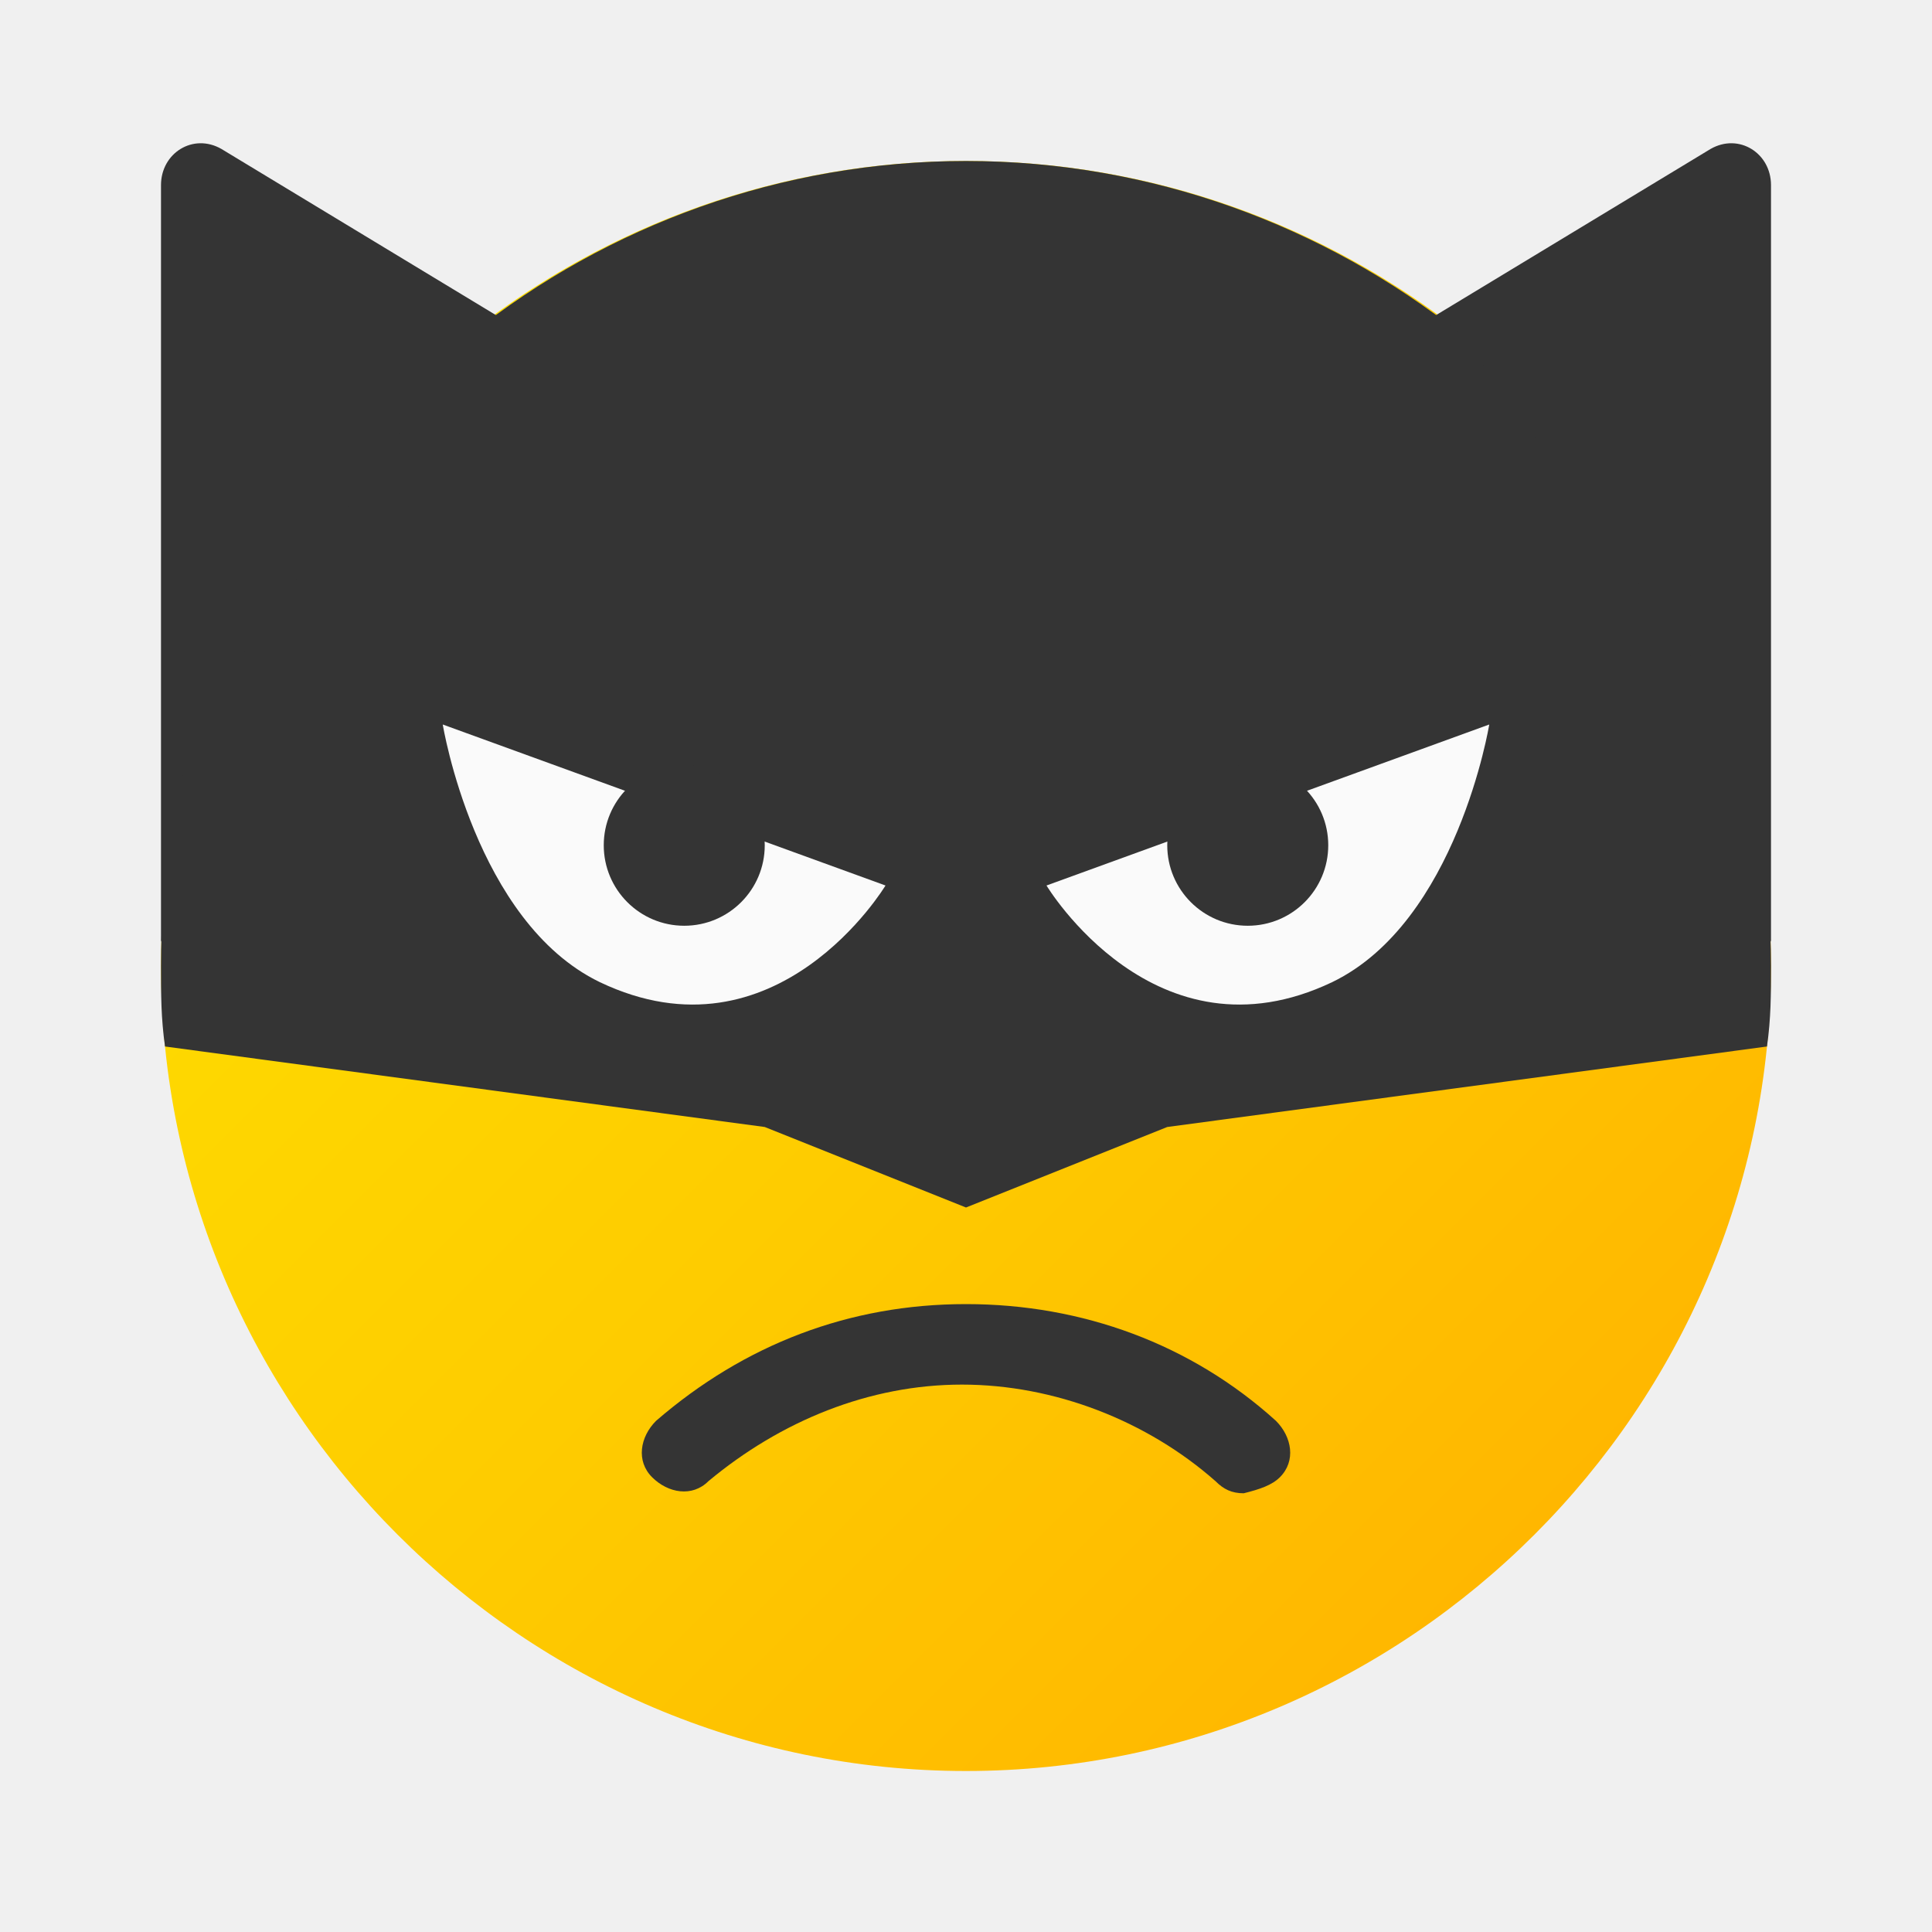
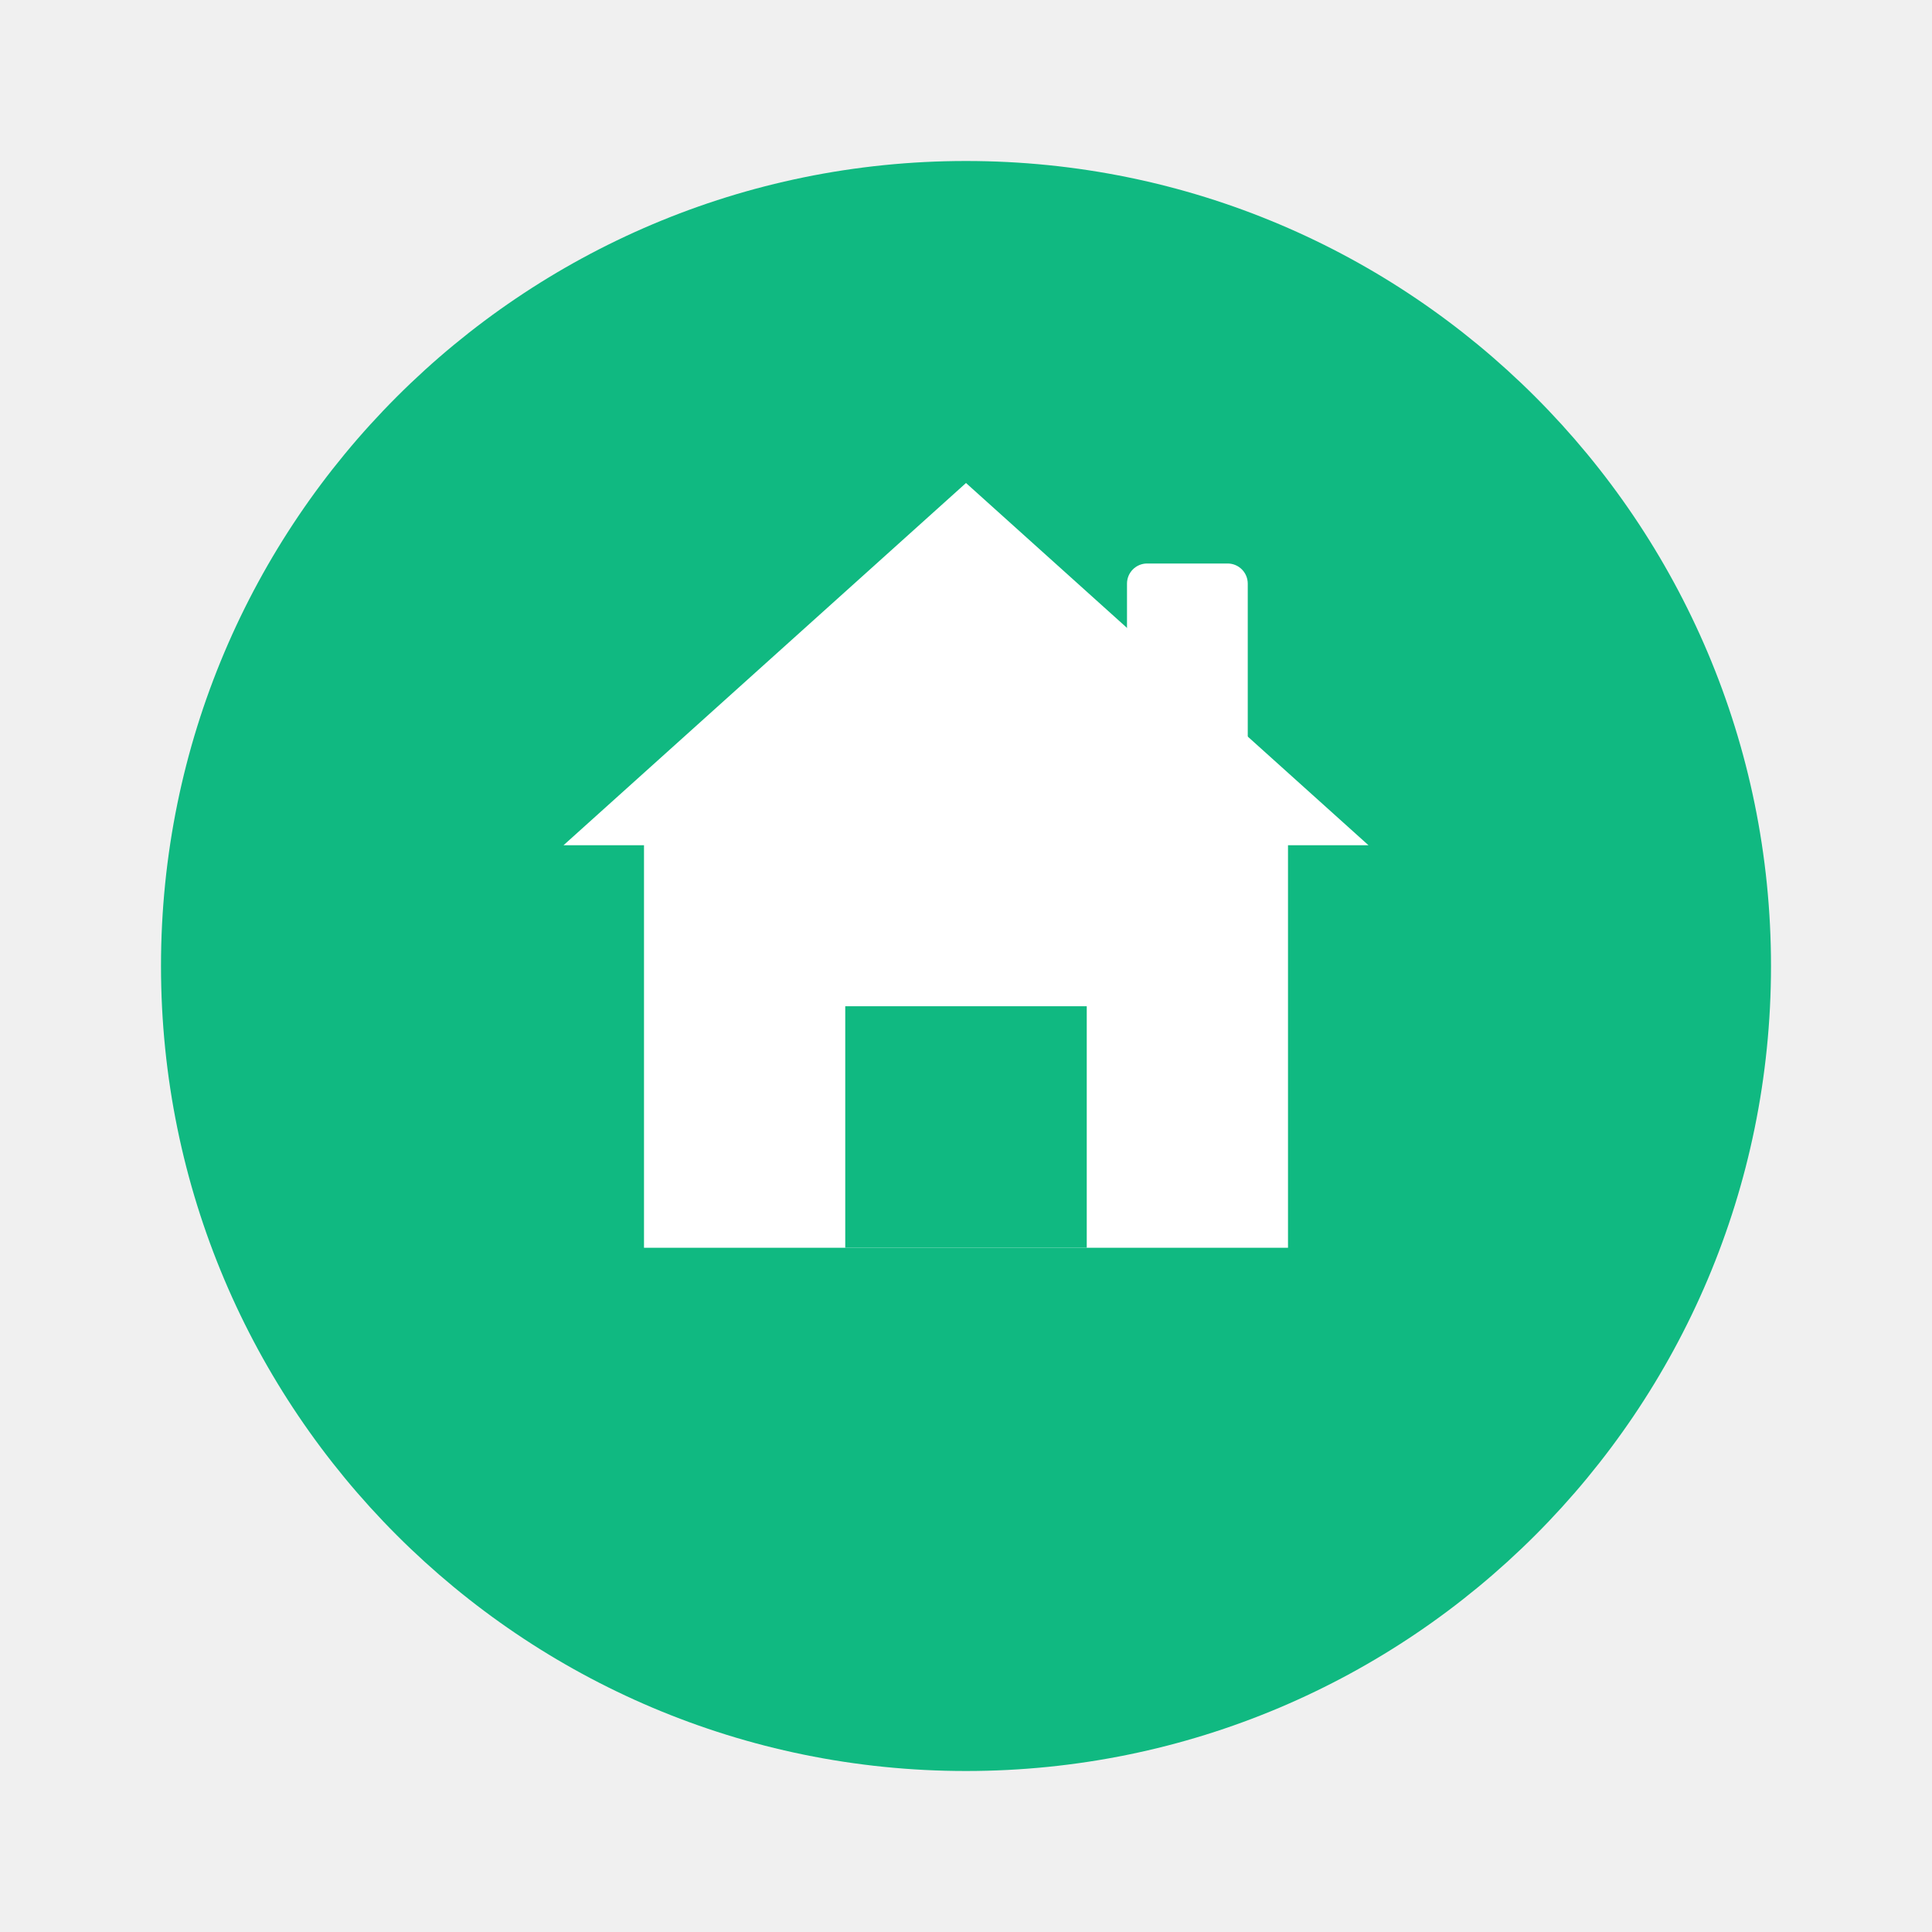
- <svg xmlns="http://www.w3.org/2000/svg" version="1.1" id="Layer_1" x="0px" y="0px" viewBox="0 0 48 48" style="enable-background:new 0 0 48 48;" xml:space="preserve">
-   <style type="text/css">
- 	.st0{fill:url(#SVGID_1_);}
- 	.st1{fill:url(#SVGID_2_);}
- 	.st2{fill:url(#SVGID_3_);}
- 	.st3{fill:url(#SVGID_4_);}
- 	.st4{fill:url(#SVGID_5_);}
- 	.st5{fill:url(#SVGID_6_);}
- 	.st6{fill:#FEC62D;}
- 	.st7{fill:url(#SVGID_7_);}
- 	.st8{fill:url(#SVGID_8_);}
- 	.st9{fill:url(#SVGID_9_);}
- 	.st10{fill:url(#SVGID_10_);}
- 	.st11{fill:url(#SVGID_11_);}
- 	.st12{fill:#D6A121;}
- 	.st13{fill:url(#SVGID_12_);}
- 	.st14{fill:url(#SVGID_13_);}
- 	.st15{fill:url(#SVGID_14_);}
- 	.st16{fill:url(#SVGID_15_);}
- 	.st17{opacity:5.000000e-02;enable-background:new    ;}
- 	.st18{opacity:7.000000e-02;enable-background:new    ;}
- 	.st19{fill:#50E6FF;}
- 	.st20{fill:url(#SVGID_16_);}
- 	.st21{fill:url(#SVGID_17_);}
- 	.st22{opacity:5.000000e-02;}
- 	.st23{opacity:7.000000e-02;}
- 	.st24{fill:url(#SVGID_18_);}
- 	.st25{fill:url(#SVGID_19_);}
- 	.st26{fill:none;stroke:#199BE2;stroke-width:4;stroke-miterlimit:10;}
- 	.st27{fill:url(#SVGID_20_);}
- 	.st28{fill:#E3A600;}
- 	.st29{fill:url(#SVGID_21_);}
- 	.st30{fill:url(#SVGID_22_);}
- 	.st31{fill:url(#SVGID_23_);}
- 	.st32{fill:url(#SVGID_24_);}
- 	.st33{fill:url(#SVGID_25_);}
- 	.st34{fill:#FFFFFF;}
- 	.st35{fill:url(#SVGID_26_);}
- 	.st36{fill:url(#SVGID_27_);}
- 	.st37{fill:#7B83EB;}
- 	.st38{fill:url(#SVGID_28_);}
- 	.st39{fill:url(#SVGID_29_);}
- 	.st40{opacity:0.3;fill:url(#SVGID_30_);enable-background:new    ;}
- 	.st41{fill:url(#SVGID_31_);}
- 	.st42{fill:#0370C8;}
- 	.st43{fill:url(#SVGID_32_);}
- 	.st44{fill:url(#SVGID_33_);}
- 	.st45{fill:url(#SVGID_34_);}
- 	.st46{fill:url(#SVGID_35_);}
- 	.st47{fill:url(#SVGID_36_);}
- 	.st48{fill:url(#SVGID_37_);}
- 	.st49{fill:url(#SVGID_38_);}
- 	.st50{fill:url(#SVGID_39_);}
- 	.st51{fill:#C48C00;}
- 	.st52{fill:#EDBE00;}
- 	.st53{fill:#FAD500;}
- 	.st54{fill:url(#SVGID_40_);}
- 	.st55{fill:url(#SVGID_41_);}
- 	.st56{fill:url(#SVGID_42_);}
- 	.st57{fill:url(#SVGID_43_);}
- 	.st58{fill:#E52030;}
- 	.st59{fill:url(#SVGID_44_);}
- 	.st60{fill:url(#SVGID_45_);}
- 	.st61{fill:#C94F60;}
- 	.st62{fill:url(#SVGID_46_);}
- 	.st63{fill:url(#SVGID_47_);}
- 	.st64{fill:#787878;}
- 	.st65{fill:url(#SVGID_48_);}
- 	.st66{fill:url(#SVGID_49_);}
- 	.st67{fill:url(#SVGID_50_);}
- 	.st68{fill:url(#SVGID_51_);}
- 	.st69{fill:url(#SVGID_52_);}
- 	.st70{fill:url(#SVGID_53_);}
- 	.st71{fill:#199BE2;}
- 	.st72{fill:url(#SVGID_54_);}
- 	.st73{fill:url(#SVGID_55_);}
- 	.st74{fill:url(#SVGID_56_);}
- 	.st75{fill:url(#SVGID_57_);}
- 	.st76{fill:url(#SVGID_58_);}
- 	.st77{fill:#33C481;}
- 	.st78{fill:#21A366;}
- 	.st79{fill:url(#SVGID_59_);}
- 	.st80{fill:#D43A02;}
- 	.st81{fill:#CF1928;}
- 	.st82{fill:url(#SVGID_60_);}
- 	.st83{fill:url(#SVGID_61_);}
- 	.st84{fill:url(#SVGID_62_);}
- 	.st85{fill:url(#SVGID_63_);}
- 	.st86{fill:url(#SVGID_64_);}
- 	.st87{fill:url(#SVGID_65_);}
- 	.st88{fill:url(#SVGID_66_);}
- 	.st89{fill:url(#SVGID_67_);}
- 	.st90{fill:url(#SVGID_68_);}
- 	.st91{fill:#103262;}
- 	.st92{fill:#0078D4;}
- 	.st93{fill:#35C1F1;}
- 	.st94{fill:#1B9DE2;}
- 	.st95{fill:#0553A4;}
- 	.st96{fill:url(#SVGID_69_);}
- 	.st97{fill:url(#SVGID_70_);}
- 	.st98{fill:url(#SVGID_71_);}
- 	.st99{fill:url(#SVGID_72_);}
- 	.st100{fill:url(#SVGID_73_);}
- 	.st101{fill:url(#SVGID_74_);}
- 	.st102{fill:url(#SVGID_75_);}
- 	.st103{fill:url(#SVGID_76_);}
- 	.st104{fill:#AF2031;}
- 	.st105{fill:none;stroke:#35C1F1;stroke-width:2;stroke-linecap:round;stroke-linejoin:round;stroke-miterlimit:10;}
- 	.st106{fill:url(#SVGID_77_);}
- 	.st107{fill:url(#SVGID_78_);}
- 	.st108{opacity:0.3;fill:url(#SVGID_79_);enable-background:new    ;}
- 	.st109{fill:url(#SVGID_80_);}
- 	.st110{fill:url(#SVGID_81_);}
- 	.st111{fill:url(#SVGID_82_);}
- 	.st112{fill:url(#SVGID_83_);}
- 	.st113{fill:url(#SVGID_84_);}
- 	.st114{fill:url(#SVGID_85_);}
- 	.st115{fill:url(#SVGID_86_);}
- 	.st116{fill:url(#SVGID_87_);}
- 	.st117{fill:url(#SVGID_88_);}
- 	.st118{fill:url(#SVGID_89_);}
- 	.st119{fill:url(#SVGID_90_);}
- 	.st120{fill:url(#SVGID_91_);}
- 	.st121{fill:url(#SVGID_92_);}
- 	.st122{fill:#343434;}
- 	.st123{fill:url(#SVGID_93_);}
- 	.st124{fill:url(#SVGID_94_);}
- 	.st125{fill:url(#SVGID_95_);}
- 	.st126{fill:url(#SVGID_96_);}
- 	.st127{fill:url(#SVGID_97_);}
- 	.st128{fill:url(#SVGID_98_);}
- 	.st129{fill:url(#SVGID_99_);}
- 	.st130{fill:url(#SVGID_100_);}
- 	.st131{fill:url(#SVGID_101_);}
- 	.st132{fill:url(#SVGID_102_);}
- 	.st133{fill:url(#SVGID_103_);}
- 	.st134{fill:url(#SVGID_104_);}
- 	.st135{fill:#F5BE00;}
- 	.st136{fill:url(#SVGID_105_);}
- 	.st137{fill:url(#SVGID_106_);}
- 	.st138{fill:#FFF8E6;}
- 	.st139{fill:url(#SVGID_107_);}
- 	.st140{fill:url(#SVGID_108_);}
- 	.st141{fill:url(#SVGID_109_);}
- 	.st142{fill:url(#SVGID_110_);}
- 	.st143{fill:url(#SVGID_111_);}
- 	.st144{fill:url(#SVGID_112_);}
- 	.st145{fill:url(#SVGID_113_);}
- 	.st146{fill:url(#SVGID_114_);}
- 	.st147{fill:url(#SVGID_115_);}
- 	.st148{fill:url(#SVGID_116_);}
- 	.st149{fill:url(#SVGID_117_);}
- 	.st150{fill:url(#SVGID_118_);}
- 	.st151{fill:url(#SVGID_119_);}
- 	.st152{fill:url(#SVGID_120_);}
- 	.st153{fill:url(#SVGID_121_);}
- 	.st154{fill:url(#SVGID_122_);}
- 	.st155{fill:#F0F0F0;}
- 	.st156{fill:url(#SVGID_123_);}
- 	.st157{fill:url(#SVGID_124_);}
- 	.st158{fill:url(#SVGID_125_);}
- 	.st159{fill:url(#SVGID_126_);}
- 	.st160{fill:url(#SVGID_127_);}
- 	.st161{fill:url(#SVGID_128_);}
- 	.st162{fill:url(#SVGID_129_);}
- 	.st163{fill:url(#SVGID_130_);}
- 	.st164{fill:url(#SVGID_131_);}
- 	.st165{fill:url(#SVGID_132_);}
- 	.st166{fill:url(#SVGID_133_);}
- 	.st167{fill:url(#SVGID_134_);}
- 	.st168{fill:url(#SVGID_135_);}
- 	.st169{fill:url(#SVGID_136_);}
- 	.st170{fill:url(#SVGID_137_);}
- 	.st171{fill:url(#SVGID_138_);}
- 	.st172{fill:url(#SVGID_139_);}
- 	.st173{fill:#CCDCFF;}
- 	.st174{fill:#E6EEFF;}
- 	.st175{fill:url(#SVGID_140_);}
- 	.st176{fill:url(#SVGID_141_);}
- 	.st177{fill:url(#SVGID_142_);}
- 	.st178{fill:url(#SVGID_143_);}
- 	.st179{fill:url(#SVGID_144_);}
- 	.st180{fill:url(#SVGID_145_);}
- 	.st181{fill:url(#SVGID_146_);}
- 	.st182{fill:url(#SVGID_147_);}
- 	.st183{fill:url(#SVGID_148_);}
- 	.st184{fill:url(#SVGID_149_);}
- 	.st185{fill:url(#SVGID_150_);}
- 	.st186{fill:url(#SVGID_151_);}
- 	.st187{fill:url(#SVGID_152_);}
- 	.st188{fill:url(#SVGID_153_);}
- 	.st189{fill:url(#SVGID_154_);}
- 	.st190{fill:url(#SVGID_155_);}
- 	.st191{fill:url(#SVGID_156_);}
- 	.st192{fill:url(#SVGID_157_);}
- 	.st193{fill:url(#SVGID_158_);}
- 	.st194{fill:url(#SVGID_159_);}
- 	.st195{fill:url(#SVGID_160_);}
- 	.st196{fill:url(#SVGID_161_);}
- 	.st197{fill:url(#SVGID_162_);}
- 	.st198{fill:url(#SVGID_163_);}
- 	.st199{fill:url(#SVGID_164_);}
- 	.st200{fill:url(#SVGID_165_);}
- 	.st201{fill:url(#SVGID_166_);}
- 	.st202{fill:url(#SVGID_167_);}
- 	.st203{fill:url(#SVGID_168_);}
- 	.st204{fill:url(#SVGID_169_);}
- 	.st205{fill:url(#SVGID_170_);}
- 	.st206{fill:url(#SVGID_171_);}
- 	.st207{fill:url(#SVGID_172_);}
- 	.st208{fill:url(#SVGID_173_);}
- 	.st209{fill:url(#SVGID_174_);}
- 	.st210{fill:url(#SVGID_175_);}
- 	.st211{fill:url(#SVGID_176_);}
- 	.st212{fill:url(#SVGID_177_);}
- 	.st213{fill:url(#SVGID_178_);}
- 	.st214{fill:url(#SVGID_179_);}
- 	.st215{fill:url(#SVGID_180_);}
- 	.st216{fill:url(#SVGID_181_);}
- 	.st217{fill:url(#SVGID_182_);}
- 	.st218{fill:url(#SVGID_183_);}
- 	.st219{fill:url(#SVGID_184_);}
- 	.st220{fill:url(#SVGID_185_);}
- 	.st221{fill:url(#SVGID_186_);}
- 	.st222{fill:url(#SVGID_187_);}
- 	.st223{fill:url(#SVGID_188_);}
- 	.st224{fill:url(#SVGID_189_);}
- 	.st225{fill:url(#SVGID_190_);}
- 	.st226{fill:url(#SVGID_191_);}
- 	.st227{fill:url(#SVGID_192_);}
- 	.st228{fill:url(#SVGID_193_);}
- 	.st229{fill:url(#SVGID_194_);}
- 	.st230{fill:url(#SVGID_195_);}
- 	.st231{fill:url(#SVGID_196_);}
- 	.st232{fill:url(#SVGID_197_);}
- 	.st233{fill:url(#SVGID_198_);}
- 	.st234{fill:url(#SVGID_199_);}
- 	.st235{fill:url(#SVGID_200_);}
- 	.st236{fill:url(#SVGID_201_);}
- 	.st237{fill:url(#SVGID_202_);}
- 	.st238{fill:url(#SVGID_203_);}
- 	.st239{fill:url(#SVGID_204_);}
- 	.st240{fill:url(#SVGID_205_);}
- 	.st241{fill:url(#SVGID_206_);}
- 	.st242{fill:url(#SVGID_207_);}
- 	.st243{fill:url(#SVGID_208_);}
- 	.st244{fill:url(#SVGID_209_);}
- 	.st245{fill:url(#SVGID_210_);}
- 	.st246{fill:#D35230;}
- 	.st247{fill:url(#SVGID_211_);}
- 	.st248{fill:#ED6C47;}
- 	.st249{fill:url(#SVGID_212_);}
- 	.st250{fill:url(#SVGID_213_);}
- 	.st251{fill:url(#SVGID_214_);}
- 	.st252{fill:url(#SVGID_215_);}
- 	.st253{fill:url(#SVGID_216_);}
- 	.st254{fill:url(#SVGID_217_);}
- 	.st255{fill:url(#SVGID_218_);}
- 	.st256{fill:url(#SVGID_219_);}
- 	.st257{fill:url(#SVGID_220_);}
- 	.st258{fill:url(#SVGID_221_);}
- 	.st259{fill:url(#SVGID_222_);}
- 	.st260{fill:url(#SVGID_223_);}
- 	.st261{fill:url(#SVGID_224_);}
- 	.st262{fill:#FAFAFA;}
- 	.st263{fill:url(#SVGID_225_);}
- 	.st264{fill:url(#SVGID_226_);}
- 	.st265{fill:url(#SVGID_227_);}
- 	.st266{fill:url(#SVGID_228_);}
- 	.st267{fill:url(#SVGID_229_);}
- 	.st268{fill:url(#SVGID_230_);}
- 	.st269{fill:url(#SVGID_231_);}
- 	.st270{fill:url(#SVGID_232_);}
- 	.st271{fill:url(#SVGID_233_);}
- 	.st272{fill:url(#SVGID_234_);}
- 	.st273{fill:url(#SVGID_235_);}
- 	.st274{fill:url(#SVGID_236_);}
- </style>
-   <linearGradient id="SVGID_1_" gradientUnits="userSpaceOnUse" x1="-53.969" y1="-228.031" x2="-25.89" y2="-256.11" gradientTransform="matrix(0 1 -1 0 -218 64)">
-     <stop offset="0" style="stop-color:#FEDE00" />
-     <stop offset="0.519" style="stop-color:#FECC00" />
-     <stop offset="1" style="stop-color:#FFB700" />
-   </linearGradient>
-   <path class="st0" d="M24,44c11,0,20-9,20-20S35,4,24,4S4,13,4,24S13,44,24,44z" />
-   <path class="st262" d="M37,18l-11,4c0,0,2.7,4.5,7.1,2.4C36.2,22.9,37,18,37,18z" />
-   <path class="st262" d="M11,18l11,4c0,0-2.7,4.5-7.1,2.4C11.8,22.9,11,18,11,18z" />
-   <path class="st122" d="M44,23.4V4.6c0-0.8-0.8-1.3-1.5-0.9l-7.6,4.6l6.6,8.1L44,23.4z" />
-   <path class="st122" d="M4,23.4V4.6c0-0.8,0.8-1.3,1.5-0.9l7.6,4.6l-6.6,8.1L4,23.4z" />
-   <path class="st122" d="M43,17.7l-6.7-9.4C32.9,5.6,28.6,4,24,4s-8.9,1.6-12.3,4.3L5,17.7c-0.7,2-1,4.1-1,6.3c0,0.7,0,1.3,0.1,2  L19,28l5,2l5-2l14.9-2c0.1-0.7,0.1-1.3,0.1-2C44,21.8,43.6,19.7,43,17.7z" />
-   <path class="st262" d="M37,18l-11,4c0,0,2.7,4.5,7.1,2.4C36.2,22.9,37,18,37,18z" />
-   <path class="st262" d="M11,18l11,4c0,0-2.7,4.5-7.1,2.4C11.8,22.9,11,18,11,18z" />
-   <path class="st122" d="M31.8,36.7c0.4-0.4,0.3-1-0.1-1.4c-2.1-1.9-4.8-2.9-7.7-2.9s-5.5,1-7.7,2.9c-0.4,0.4-0.5,1-0.1,1.4  c0.4,0.4,1,0.5,1.4,0.1c1.8-1.5,4-2.4,6.3-2.4s4.6,0.9,6.3,2.4c0.2,0.2,0.4,0.3,0.7,0.3C31.3,37,31.6,36.9,31.8,36.7z" />
-   <circle class="st122" cx="17" cy="21" r="2" />
-   <circle class="st122" cx="31" cy="21" r="2" />
+ <svg xmlns="http://www.w3.org/2000/svg" viewBox="0 0 48 48" width="48" height="48">
+   <circle cx="24" cy="24" r="20" fill="#10b981" />
+   <g fill="#ffffff">
+     <polygon points="24,12 14,21 16,21 16,31 32,31 32,21 34,21" />
+     <rect x="28" y="14" width="3" height="5" rx="0.5" />
+     <rect x="21" y="25" width="6" height="6" fill="#10b981" />
+   </g>
</svg>
